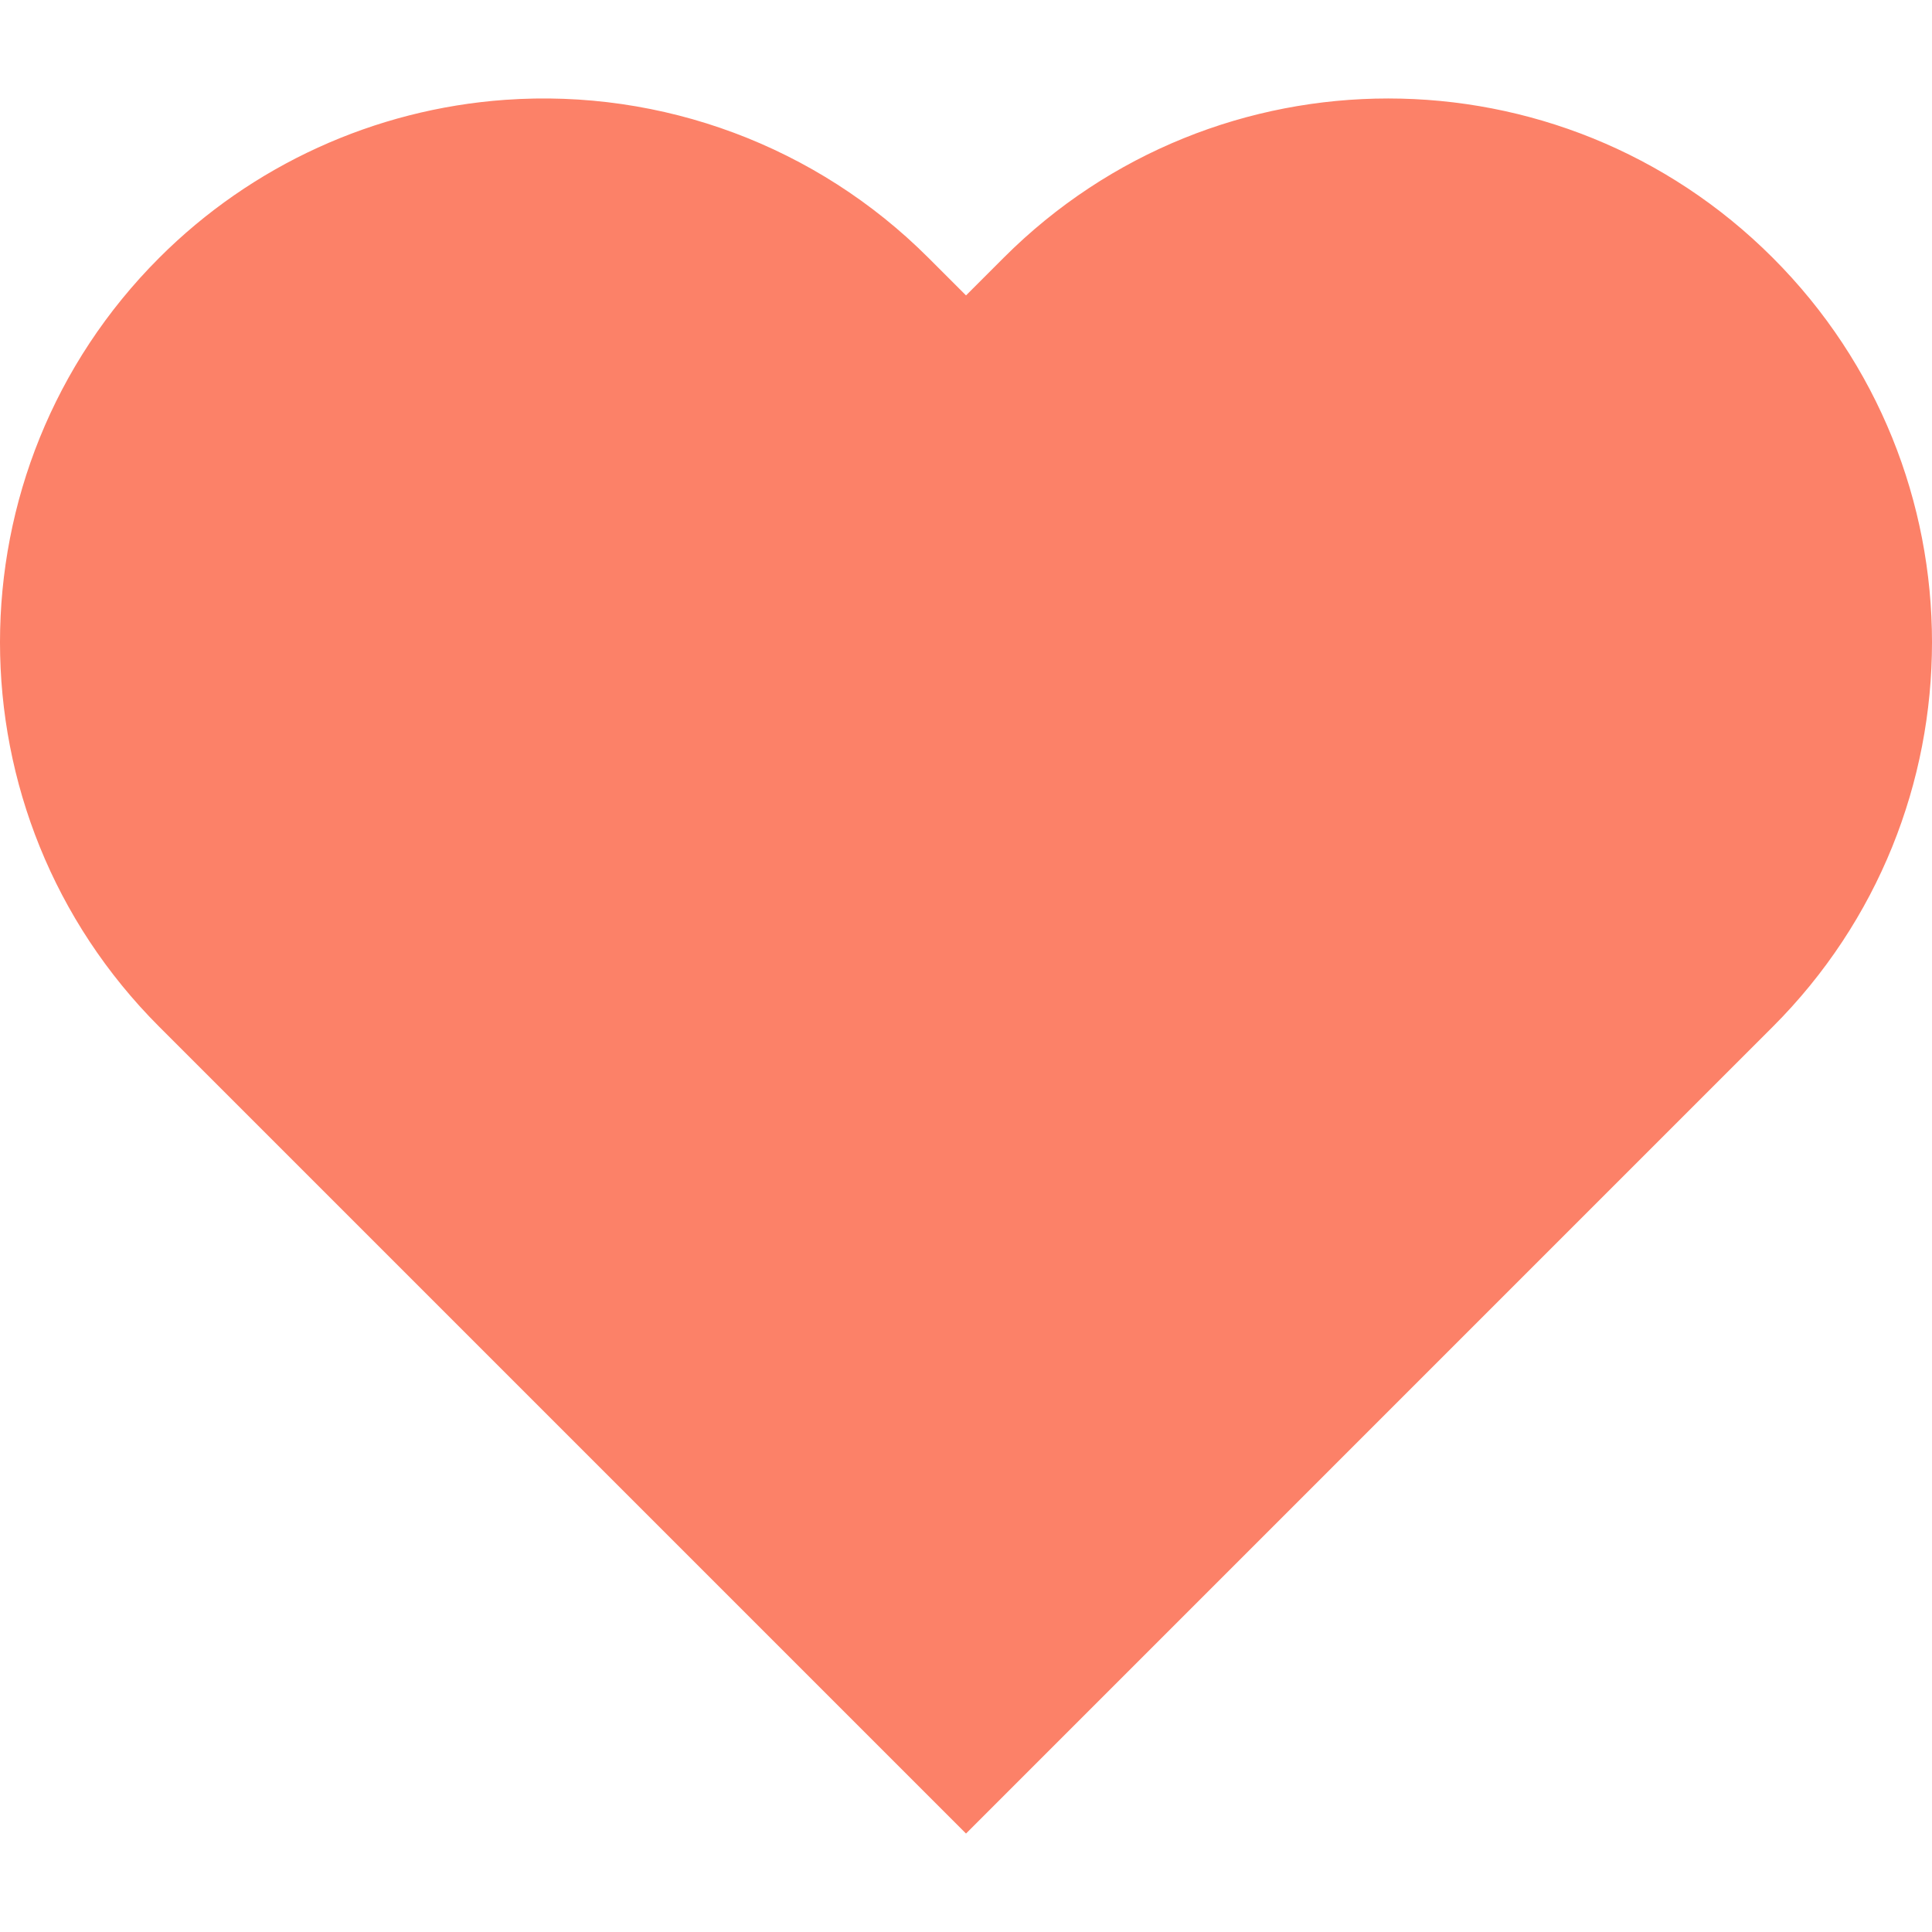
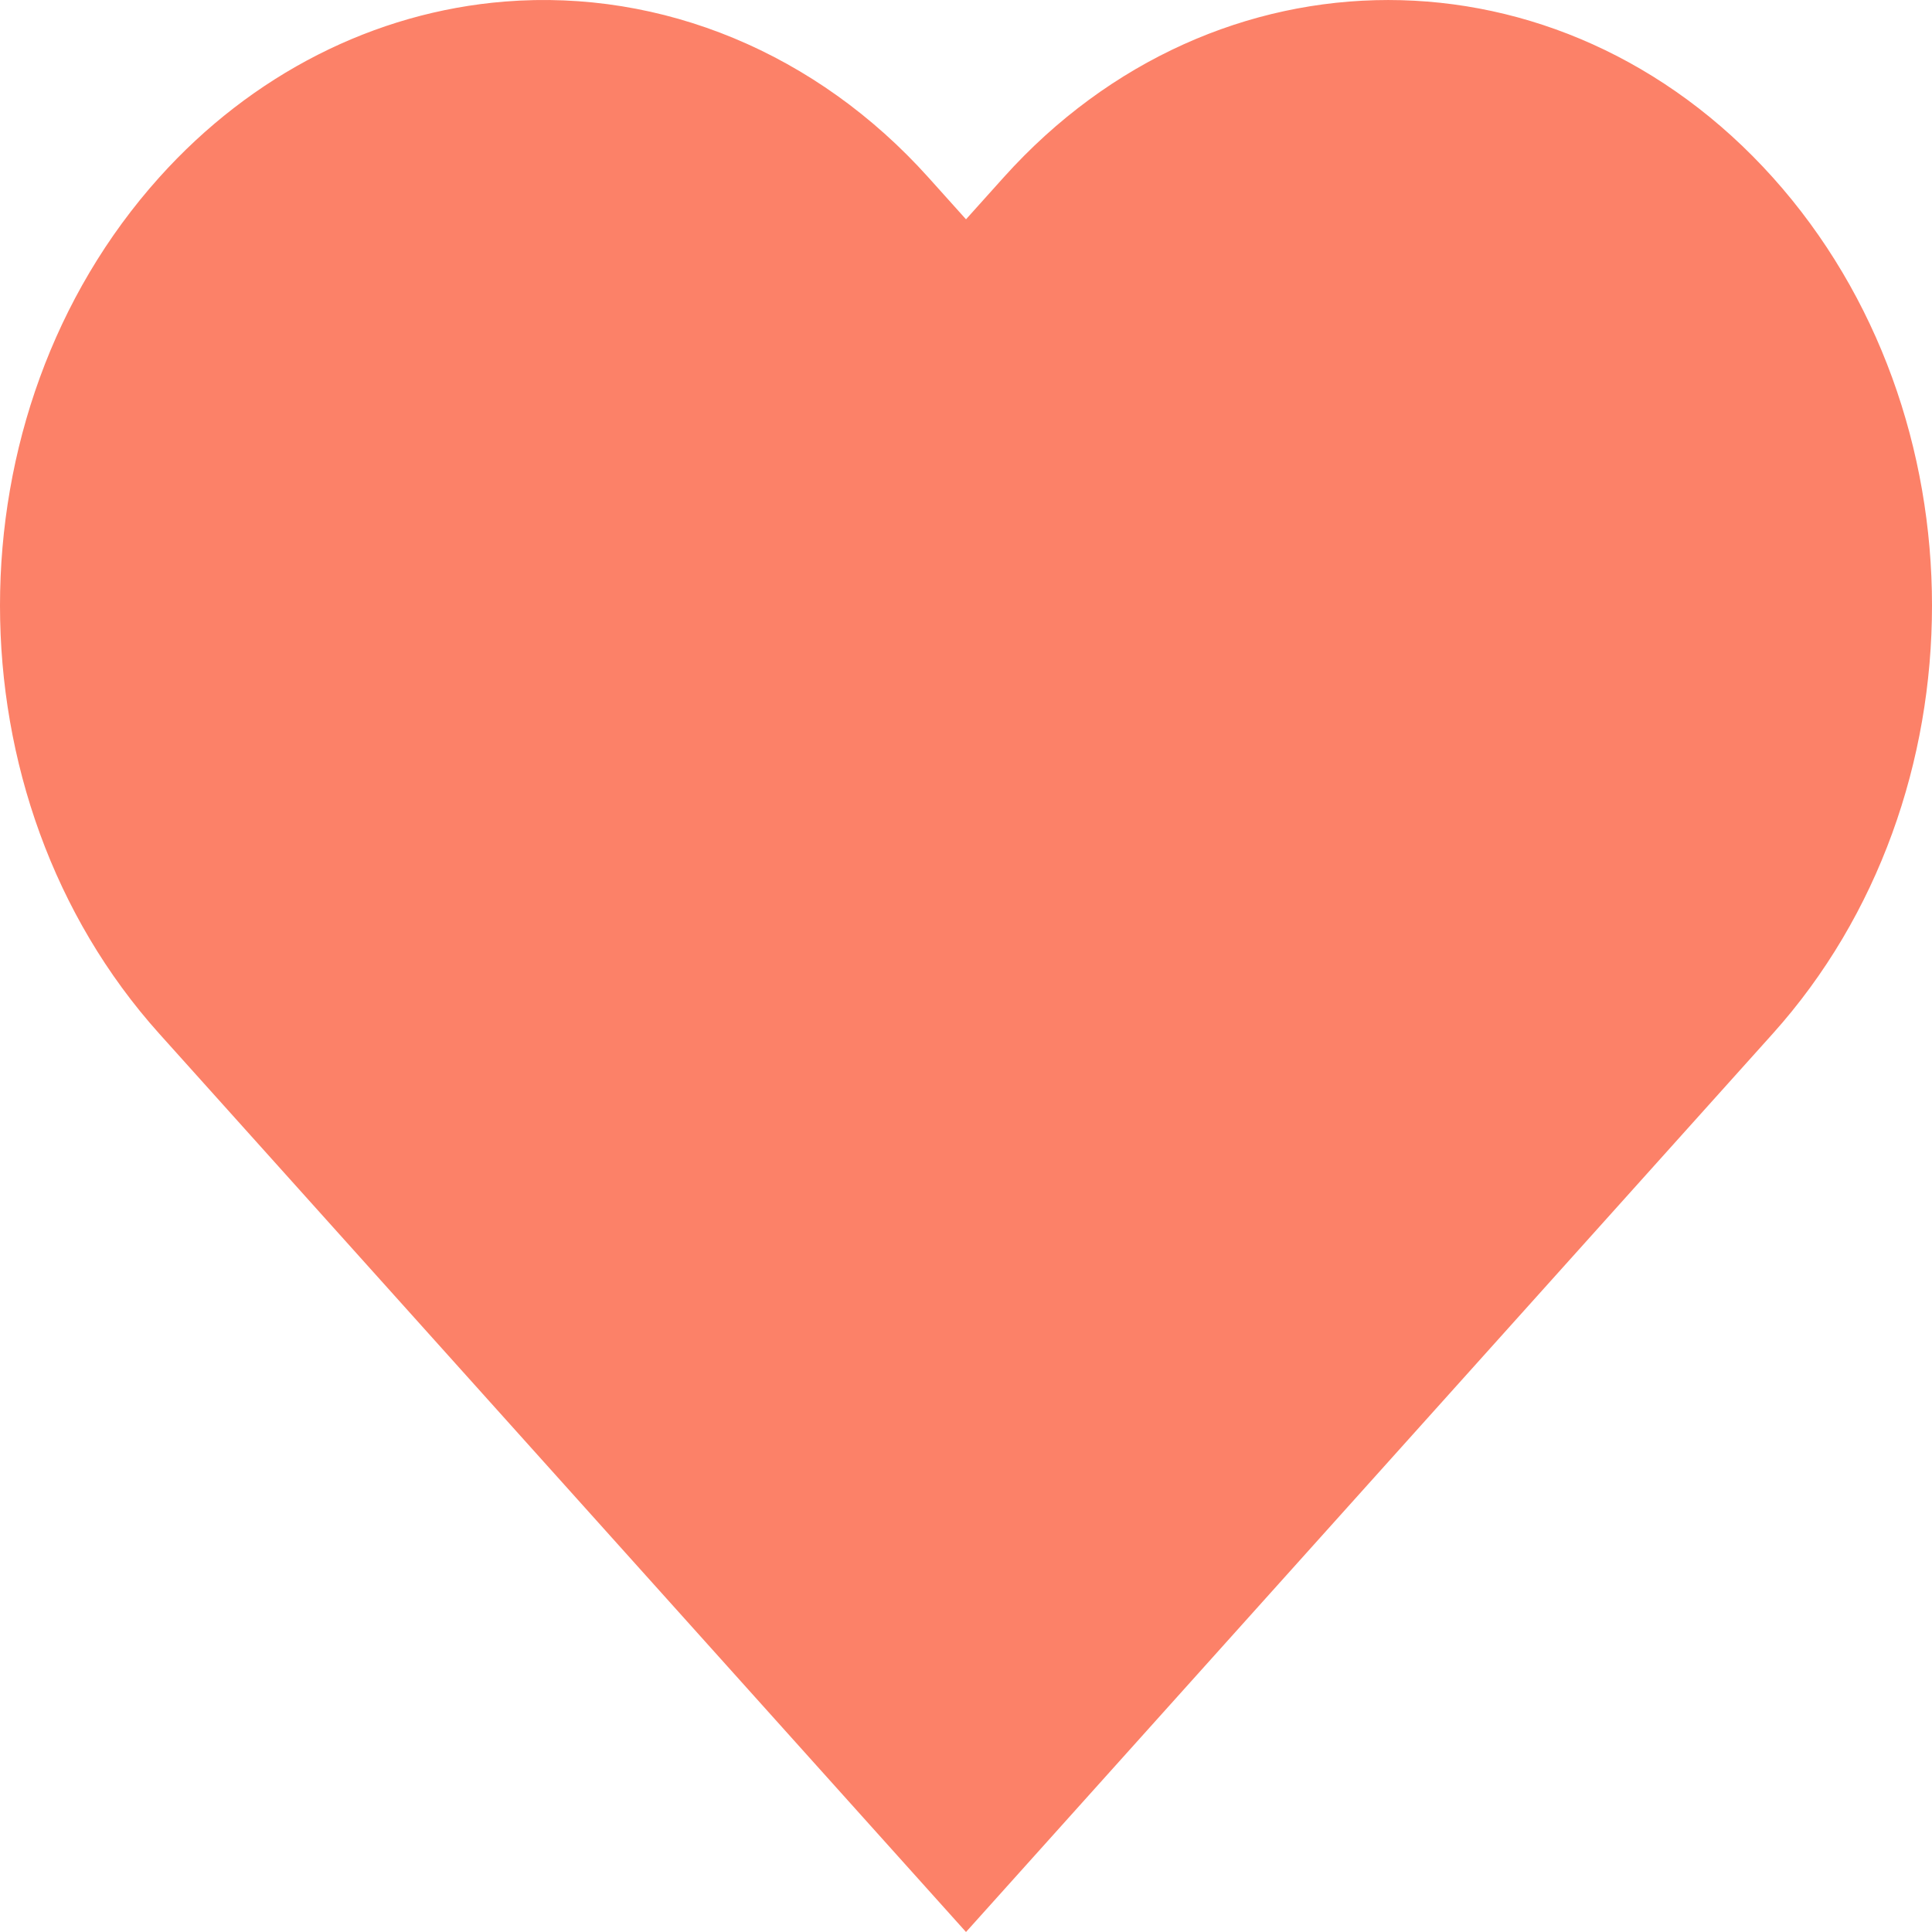
<svg xmlns="http://www.w3.org/2000/svg" width="512" height="512" viewBox="0 0 512 512" version="1.1" id="svg1">
  <defs id="defs1" />
  <g id="layer1">
-     <path id="path1" style="fill:#fc8168;fill-opacity:1;stroke:none;stroke-width:33.947" d="m 133.833,26.461 a 144.115,144.115 0 0 0 -91.624,41.846 144.115,144.115 0 0 0 5e-6,203.808 l 9.982,9.982 203.811,203.811 203.808,-203.811 9.982,-9.982 a 144.115,144.115 0 0 0 0,-203.808 144.115,144.115 0 0 0 -203.808,-10e-7 l -9.982,9.982 -9.982,-9.982 A 144.115,144.115 0 0 0 133.833,26.461 Z" />
-     <path id="path1-1" style="fill:none;fill-opacity:1;stroke:#fc8168;stroke-width:31.848;stroke-opacity:1" d="m 663.385,40.867 a 135.207,135.207 0 0 0 -85.96,39.259 135.207,135.207 0 0 0 10e-6,191.21 l 9.365,9.365 191.212,191.212 191.21,-191.212 9.365,-9.365 a 135.207,135.207 0 0 0 0,-191.21 135.207,135.207 0 0 0 -191.21,-10e-7 l -9.365,9.365 -9.365,-9.365 A 135.207,135.207 0 0 0 663.385,40.867 Z" />
+     <path id="path1" style="fill:#fc8168;fill-opacity:1;stroke:none;stroke-width:35.821" d="M 133.833,0.409 A 144.115,160.472 0 0 0 42.209,47.004 144.115,160.472 0 0 0 42.209,273.943 L 52.191,285.058 256.002,512 459.809,285.058 l 9.982,-11.114 a 144.115,160.472 0 0 0 0,-226.939 144.115,160.472 0 0 0 -203.808,-1e-6 l -9.982,11.114 -9.982,-11.114 A 144.115,160.472 0 0 0 133.833,0.409 Z" />
+     <path id="path1-1" style="fill:none;fill-opacity:1;stroke:#fc8168;stroke-width:33.208;stroke-opacity:1" d="m 663.751,17.268 a 134.774,147.467 0 0 0 -85.685,42.819 134.774,147.467 0 0 0 10e-6,208.548 l 9.335,10.214 190.601,208.551 190.598,-208.551 9.335,-10.214 a 134.774,147.467 0 0 0 0,-208.548 134.774,147.467 0 0 0 -190.598,-10e-7 L 778.001,70.301 768.667,60.087 A 134.774,147.467 0 0 0 663.751,17.268 Z" />
  </g>
</svg>
